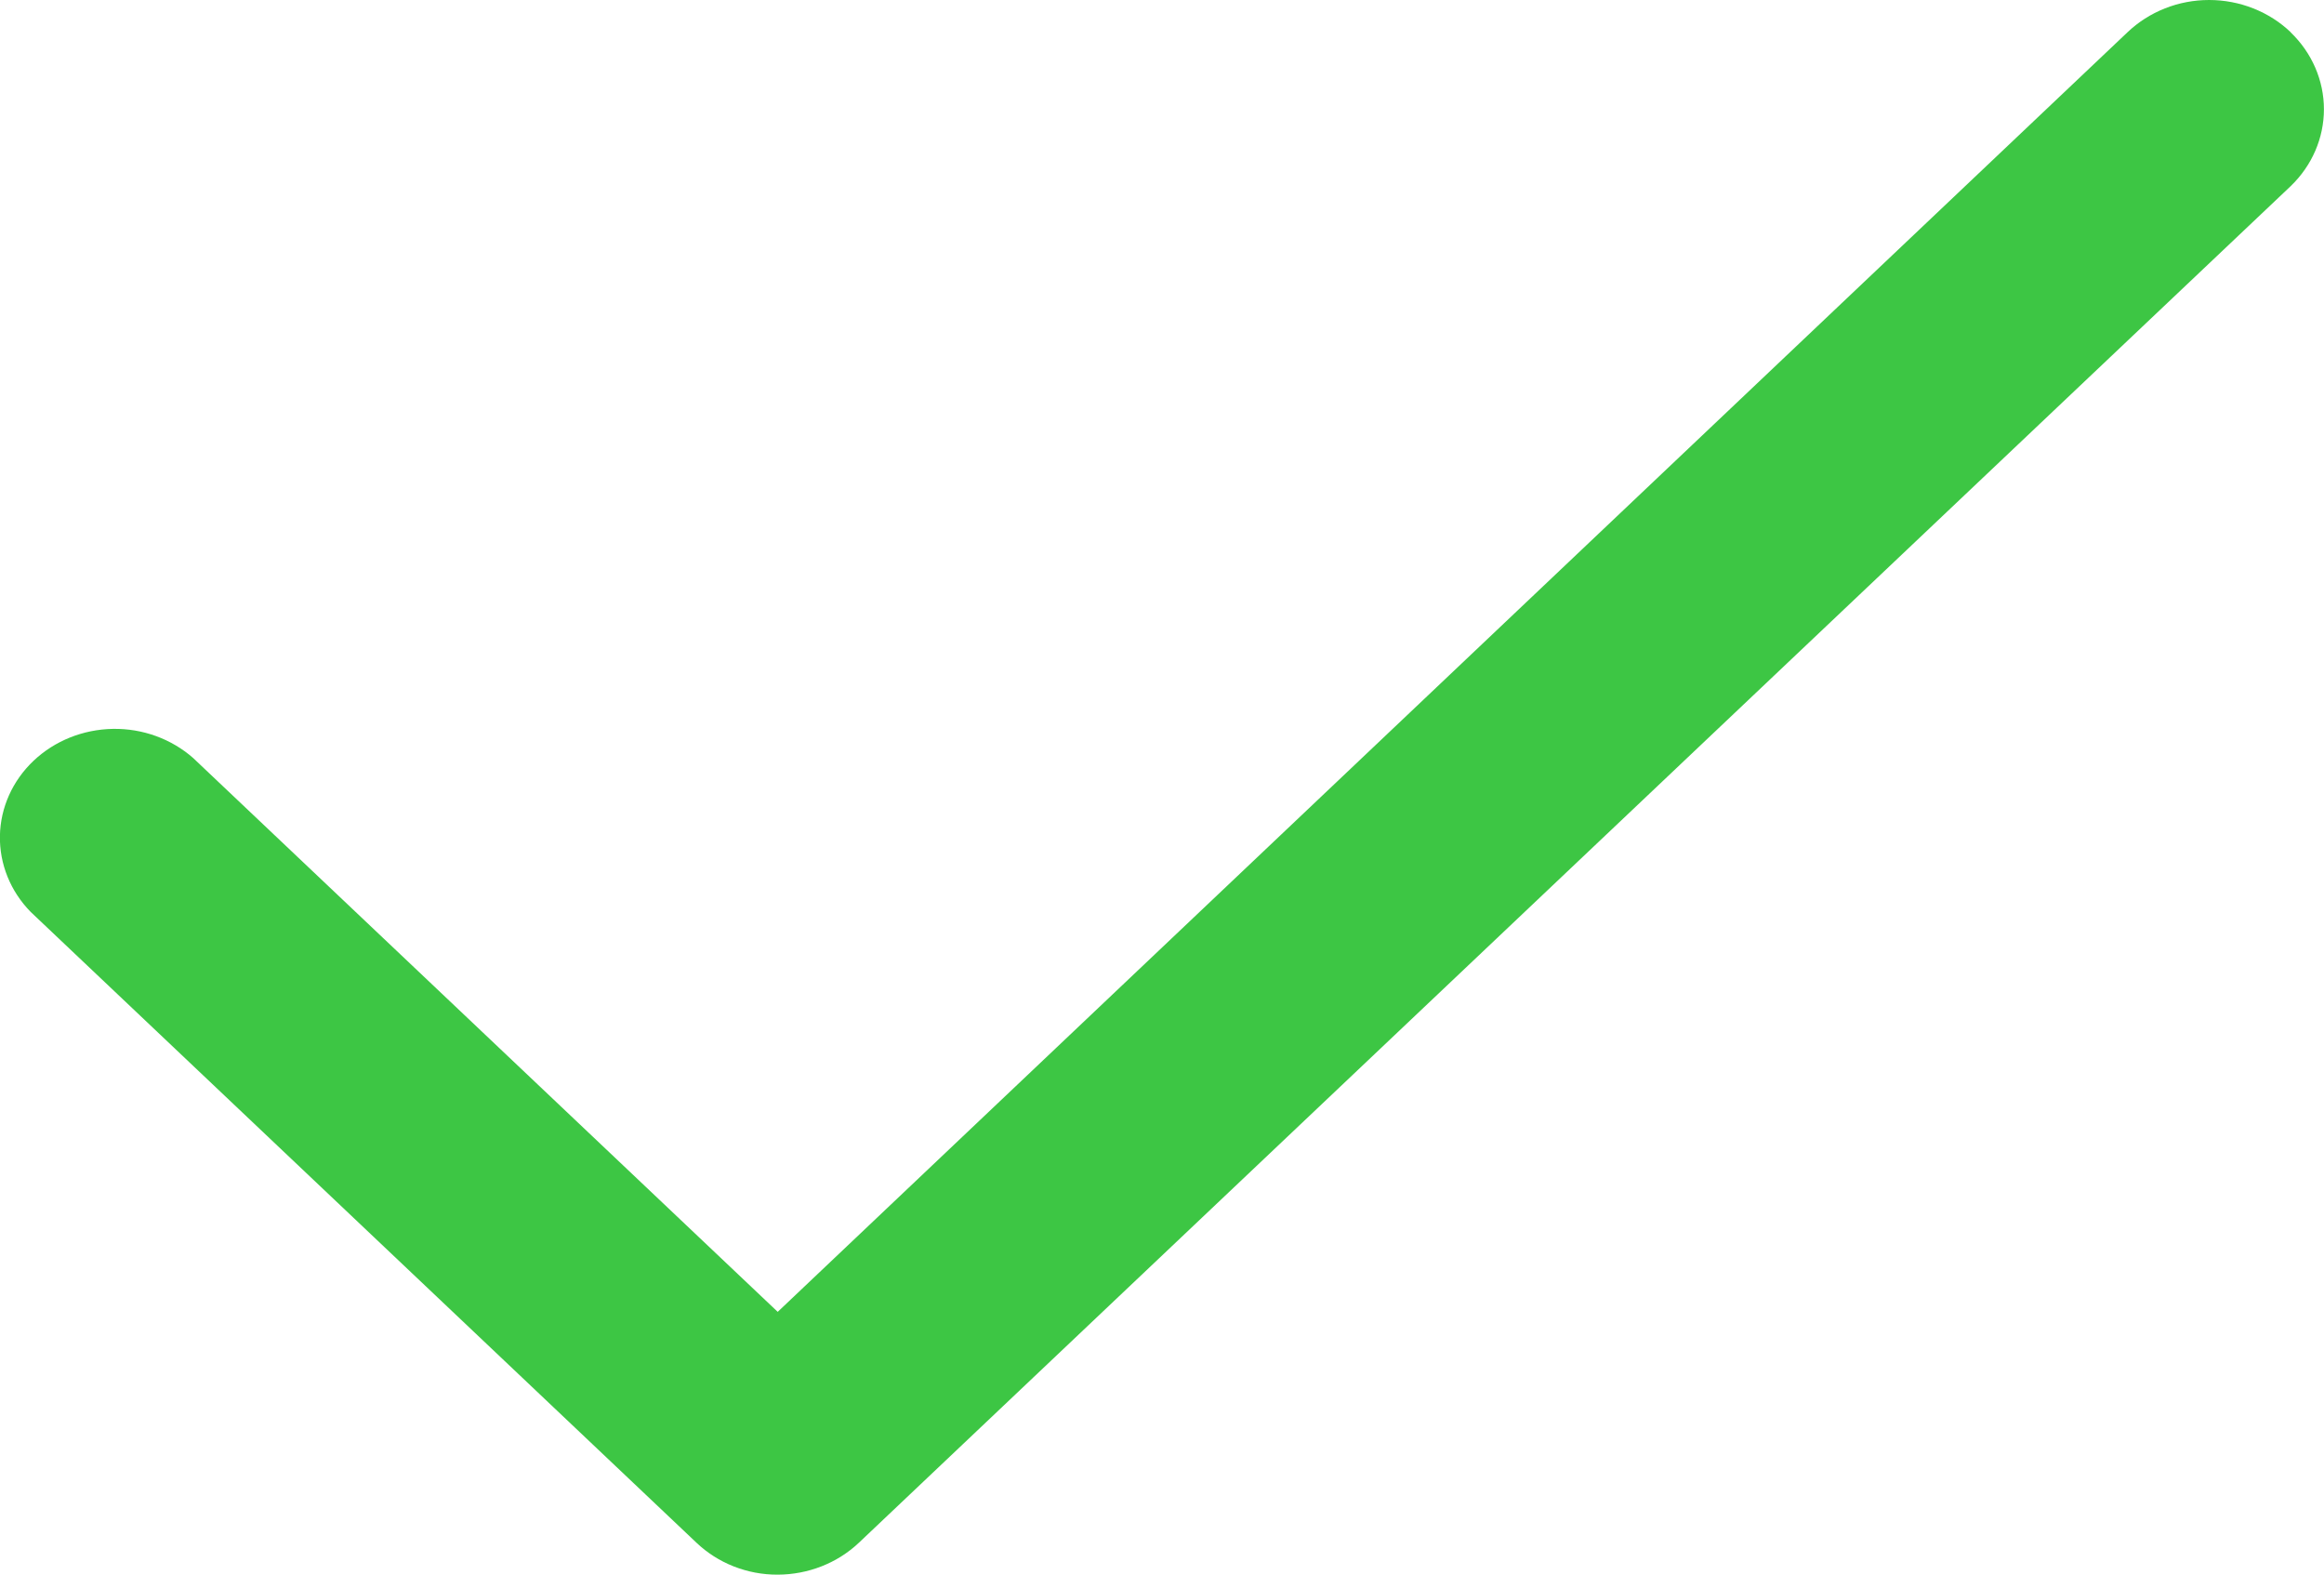
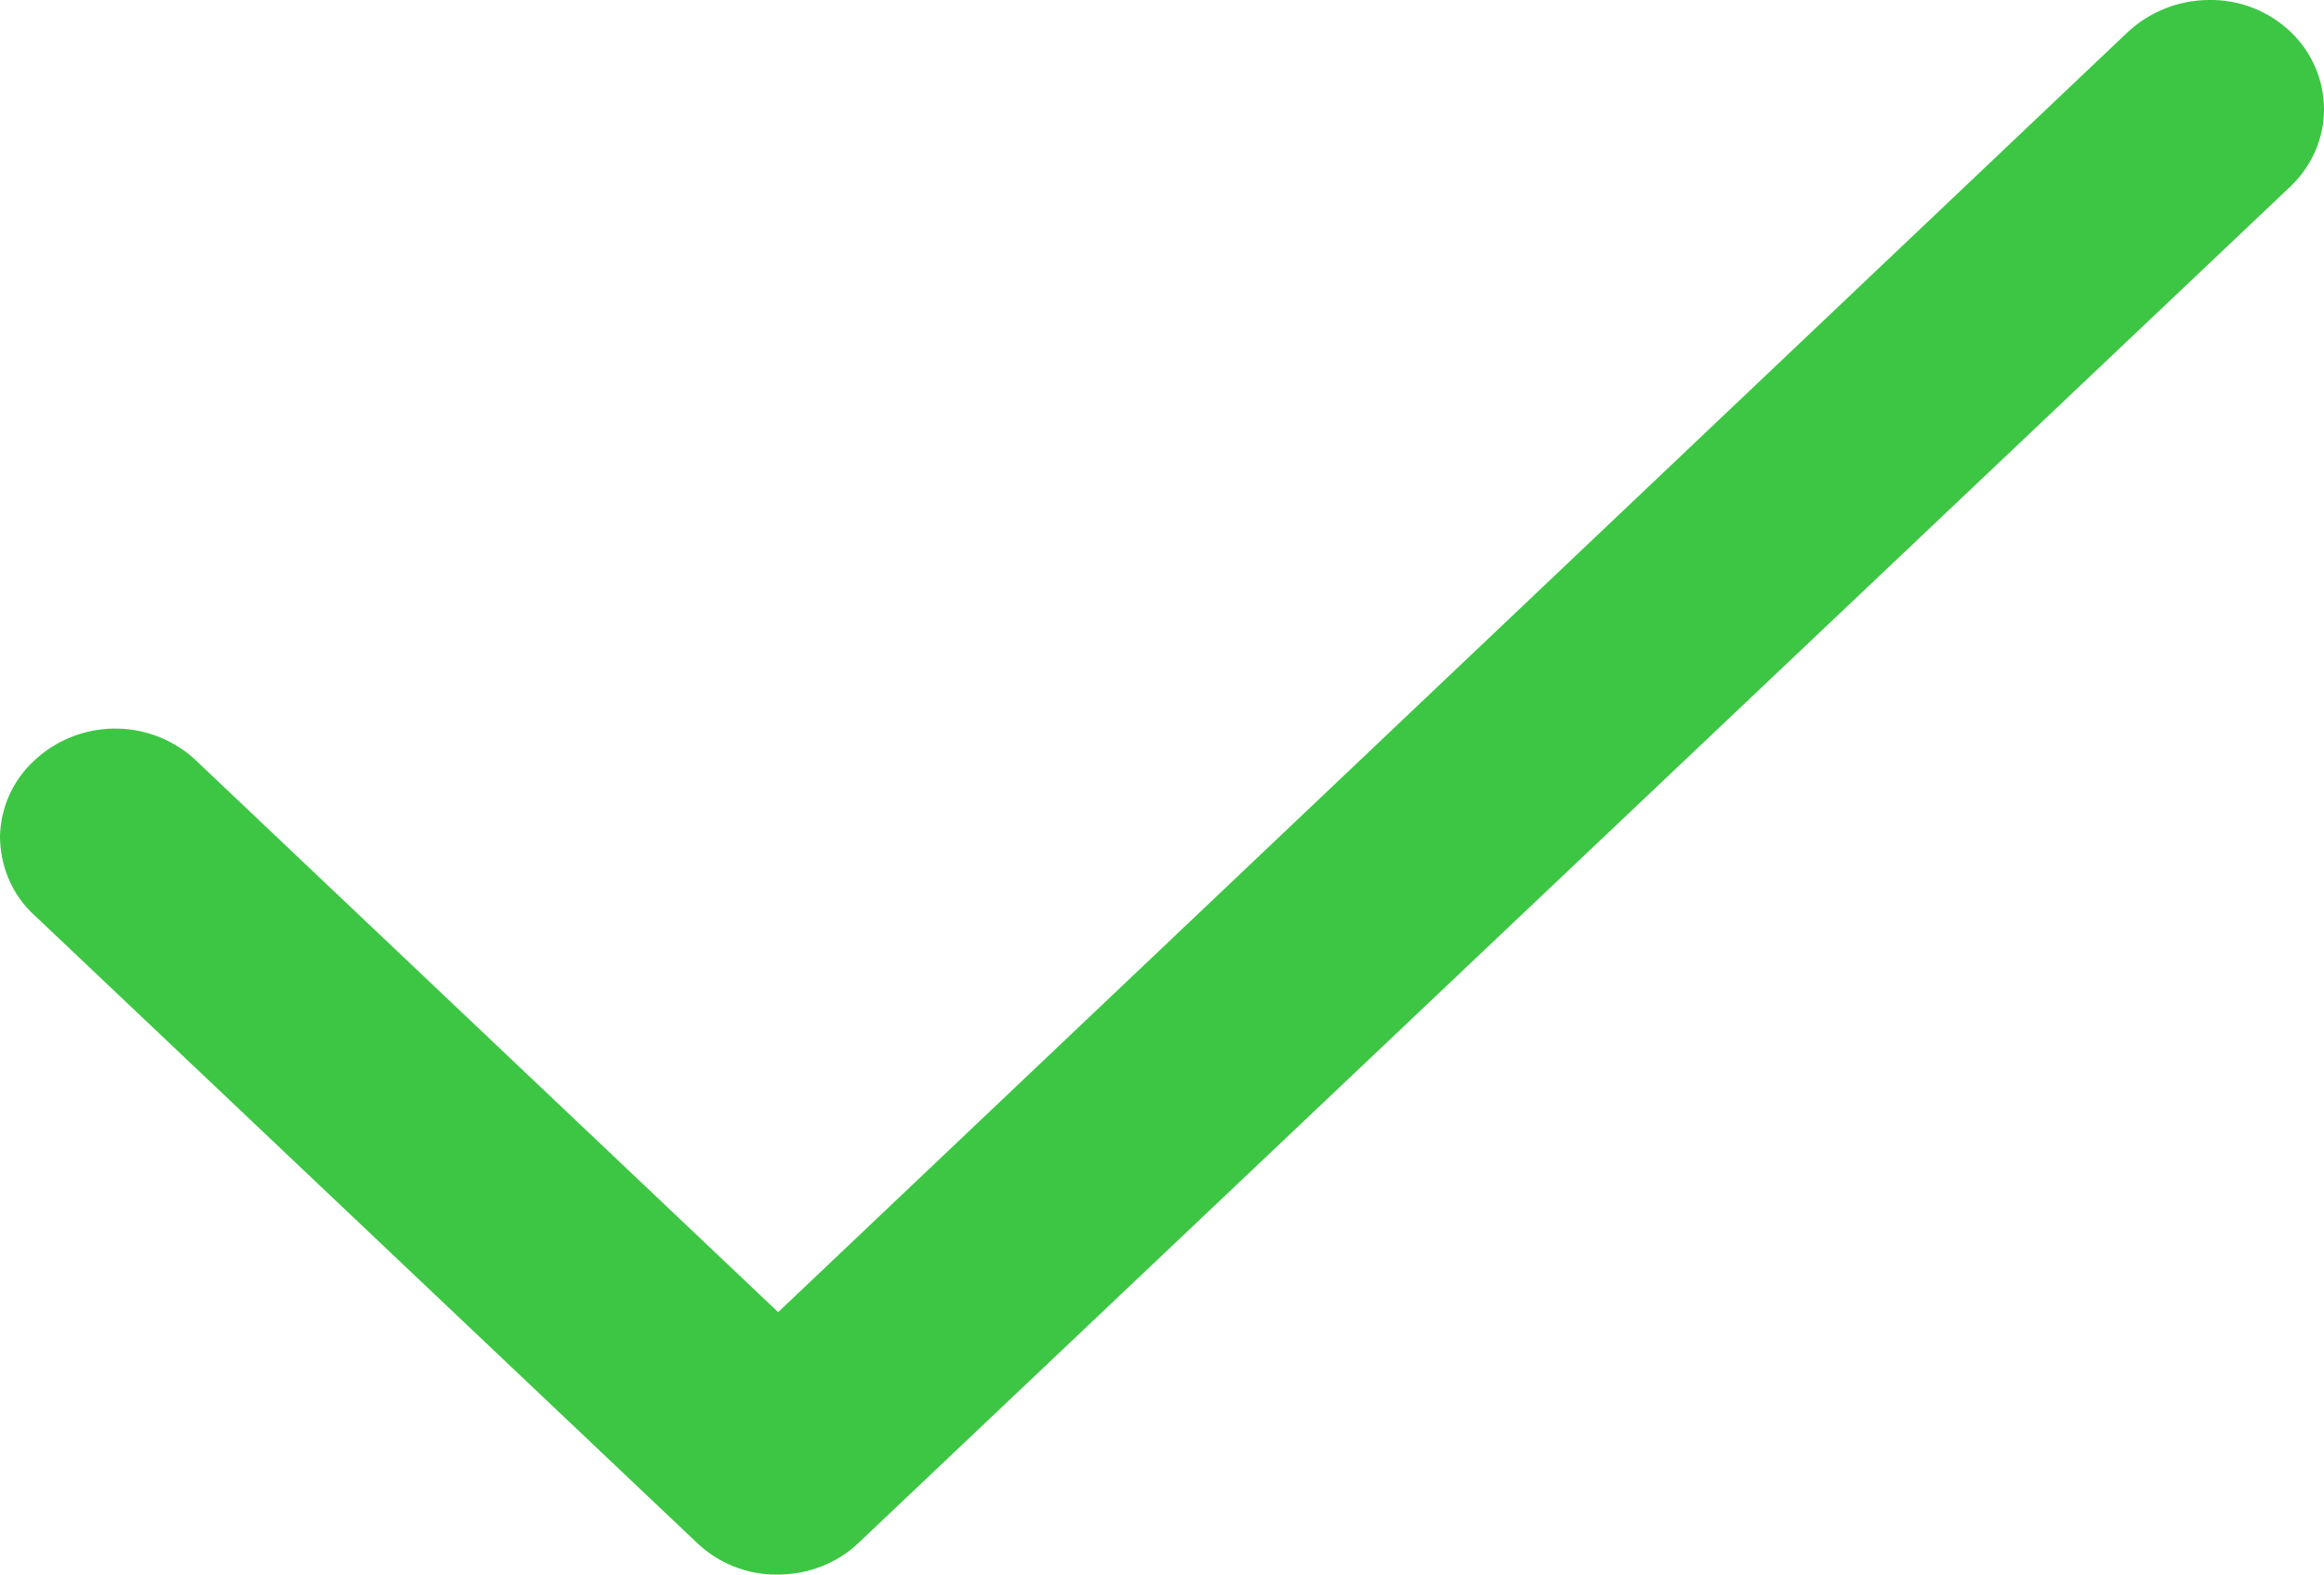
- <svg xmlns="http://www.w3.org/2000/svg" fill="none" height="21" viewBox="0 0 31 21" width="31">
-   <path d="m30.556.43c-.142-.136-.312-.244-.499-.318-.187-.074-.387-.112-.59-.112-.202 0-.403.038-.589.112-.187.074-.356.182-.499.318l-18.005 17.066-7.797-7.386c-.291-.256-.675-.396-1.072-.389-.397.007-.776.159-1.057.425-.281.266-.442.625-.449 1.001-.007.376.14.74.411 1.016l8.88 8.412c.142.135.311.243.497.316.186.073.385.111.587.11.406-.001.795-.154 1.083-.426l19.098-18.092c.285-.274.444-.642.444-1.026 0-.384-.16-.753-.444-1.026z" fill="#3dc644" />
+ <svg xmlns="http://www.w3.org/2000/svg" fill="none" height="21" width="31">
+   <path d="M30.56.43a1.54 1.54 0 00-1.1-.43 1.6 1.6 0 00-1.08.43l-18 17.07-7.8-7.39a1.58 1.58 0 00-2.13.04c-.28.26-.44.62-.45 1 0 .37.14.74.41 1.01l8.88 8.41a1.53 1.53 0 001.08.43c.41 0 .8-.15 1.09-.43l19.1-18.09c.28-.27.44-.64.44-1.02 0-.39-.16-.76-.44-1.03z" fill="#3dc644" />
</svg>
